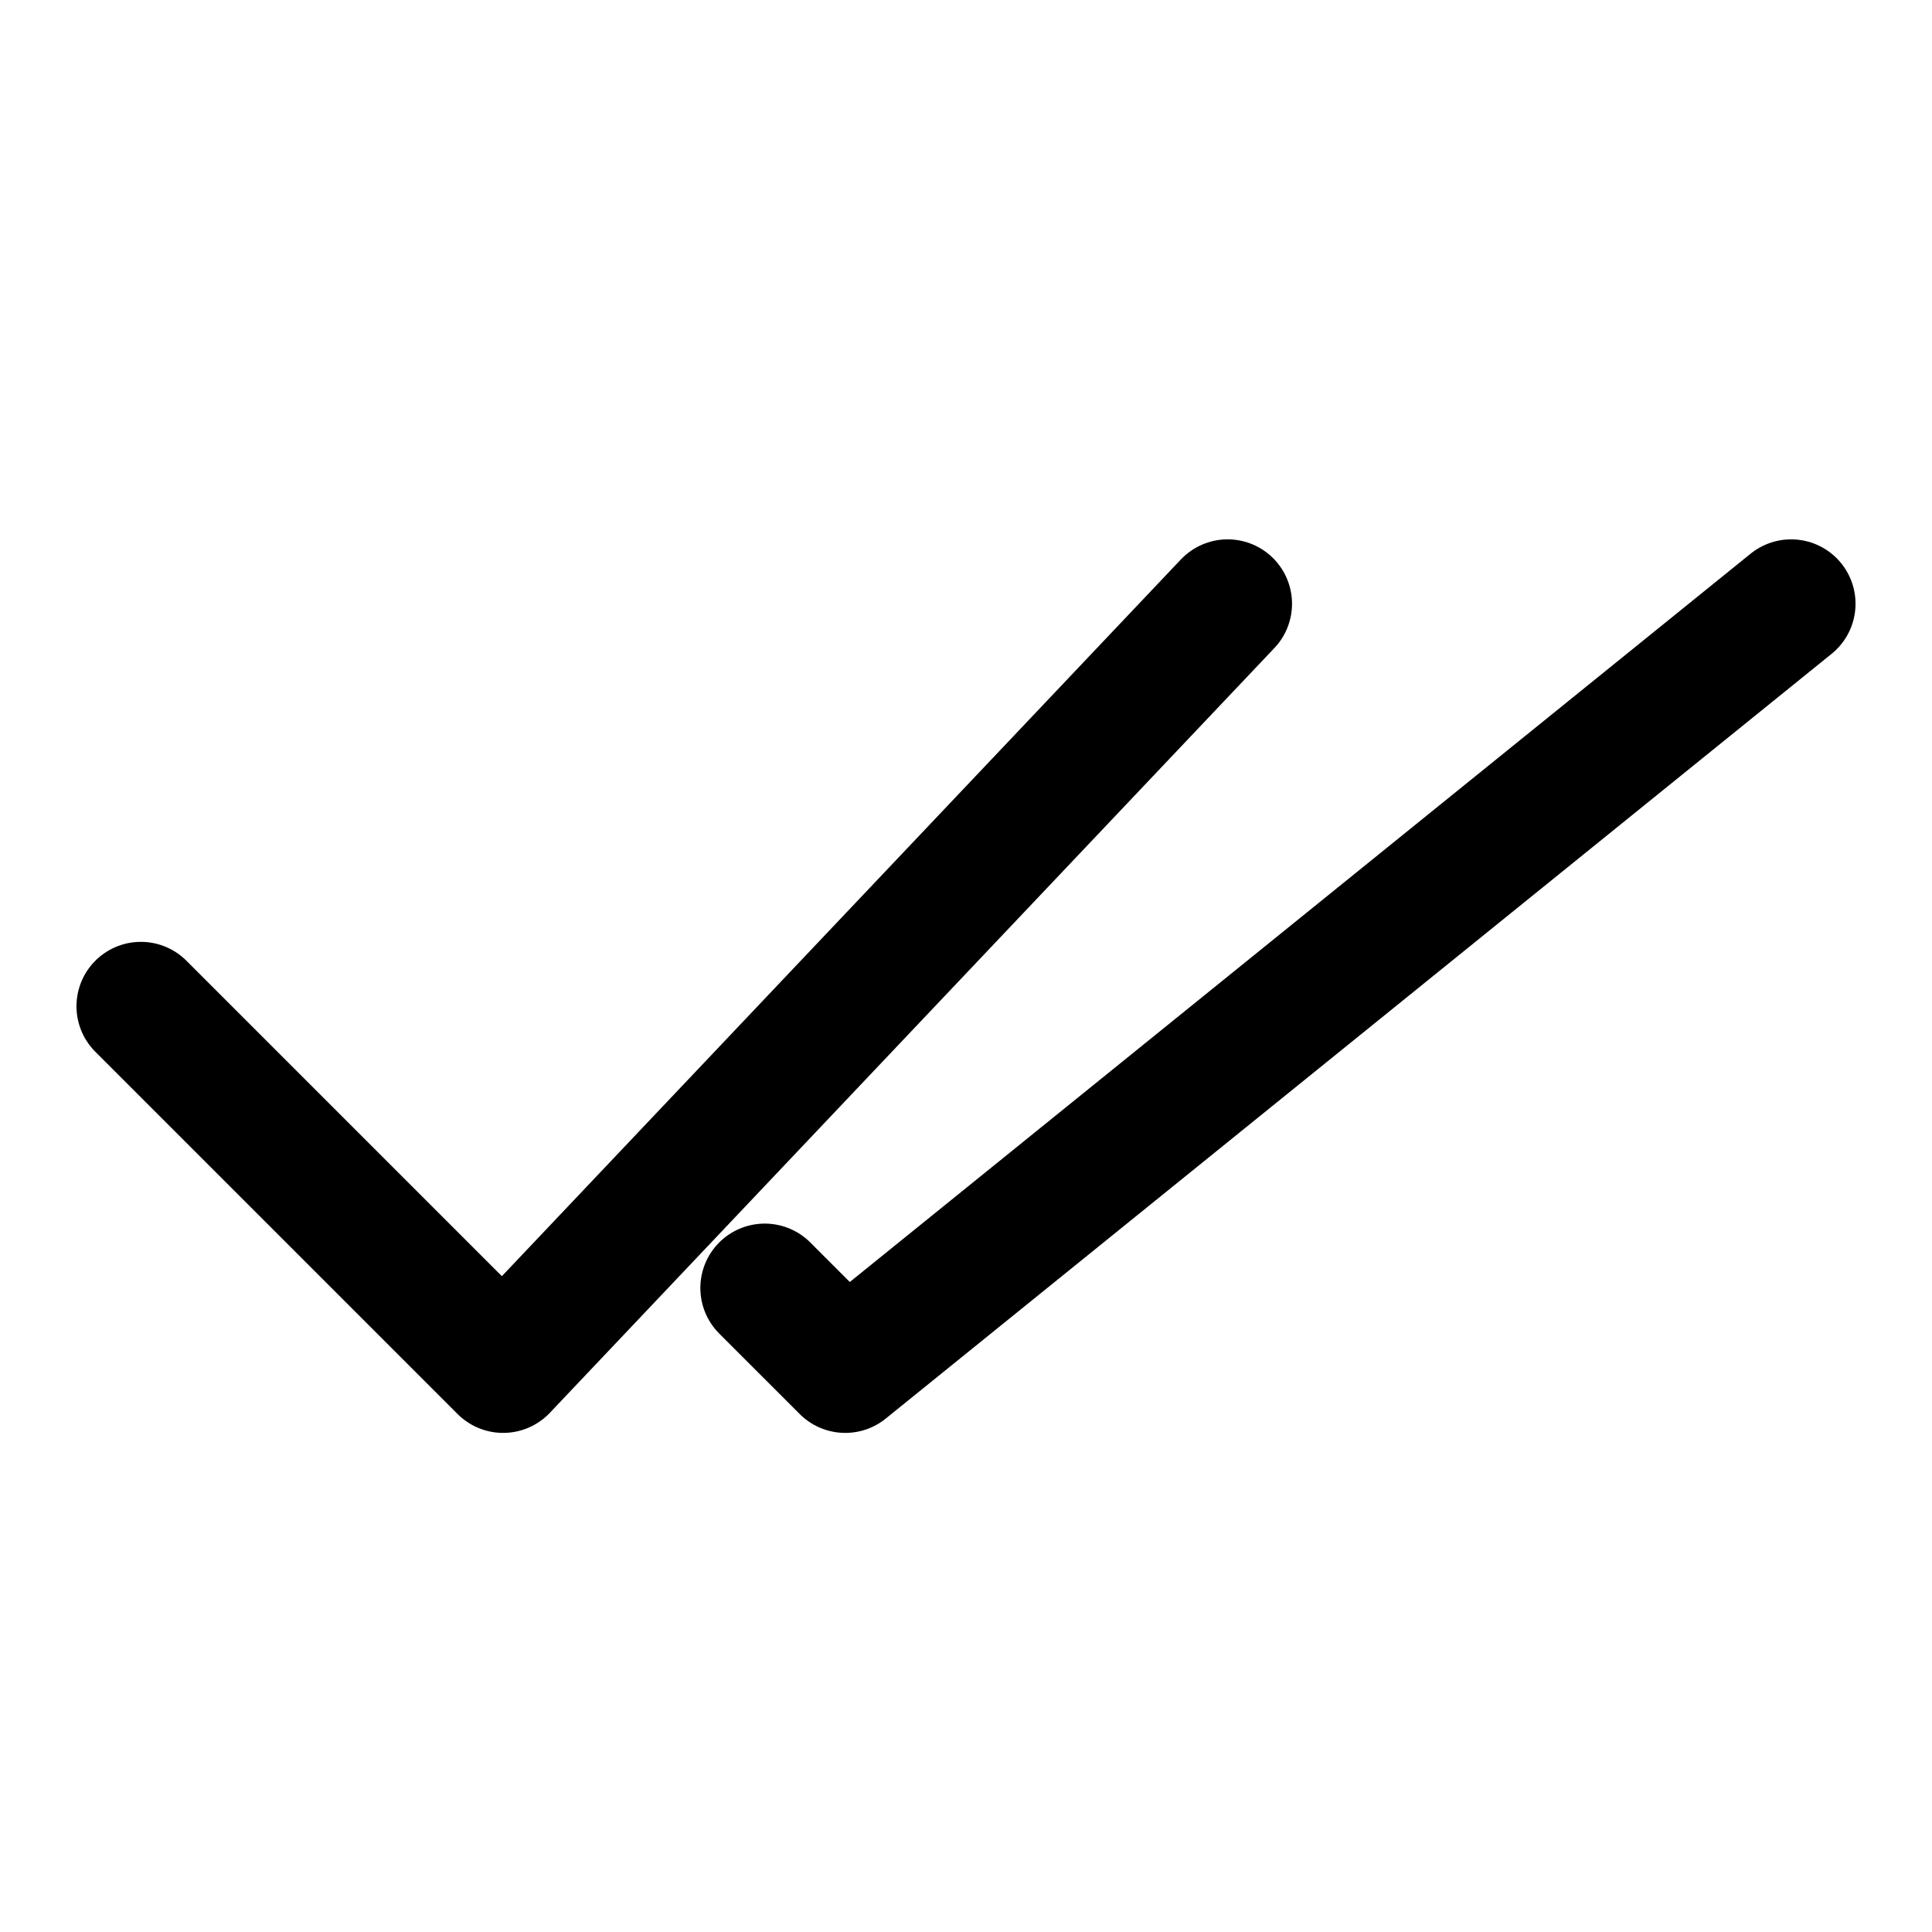
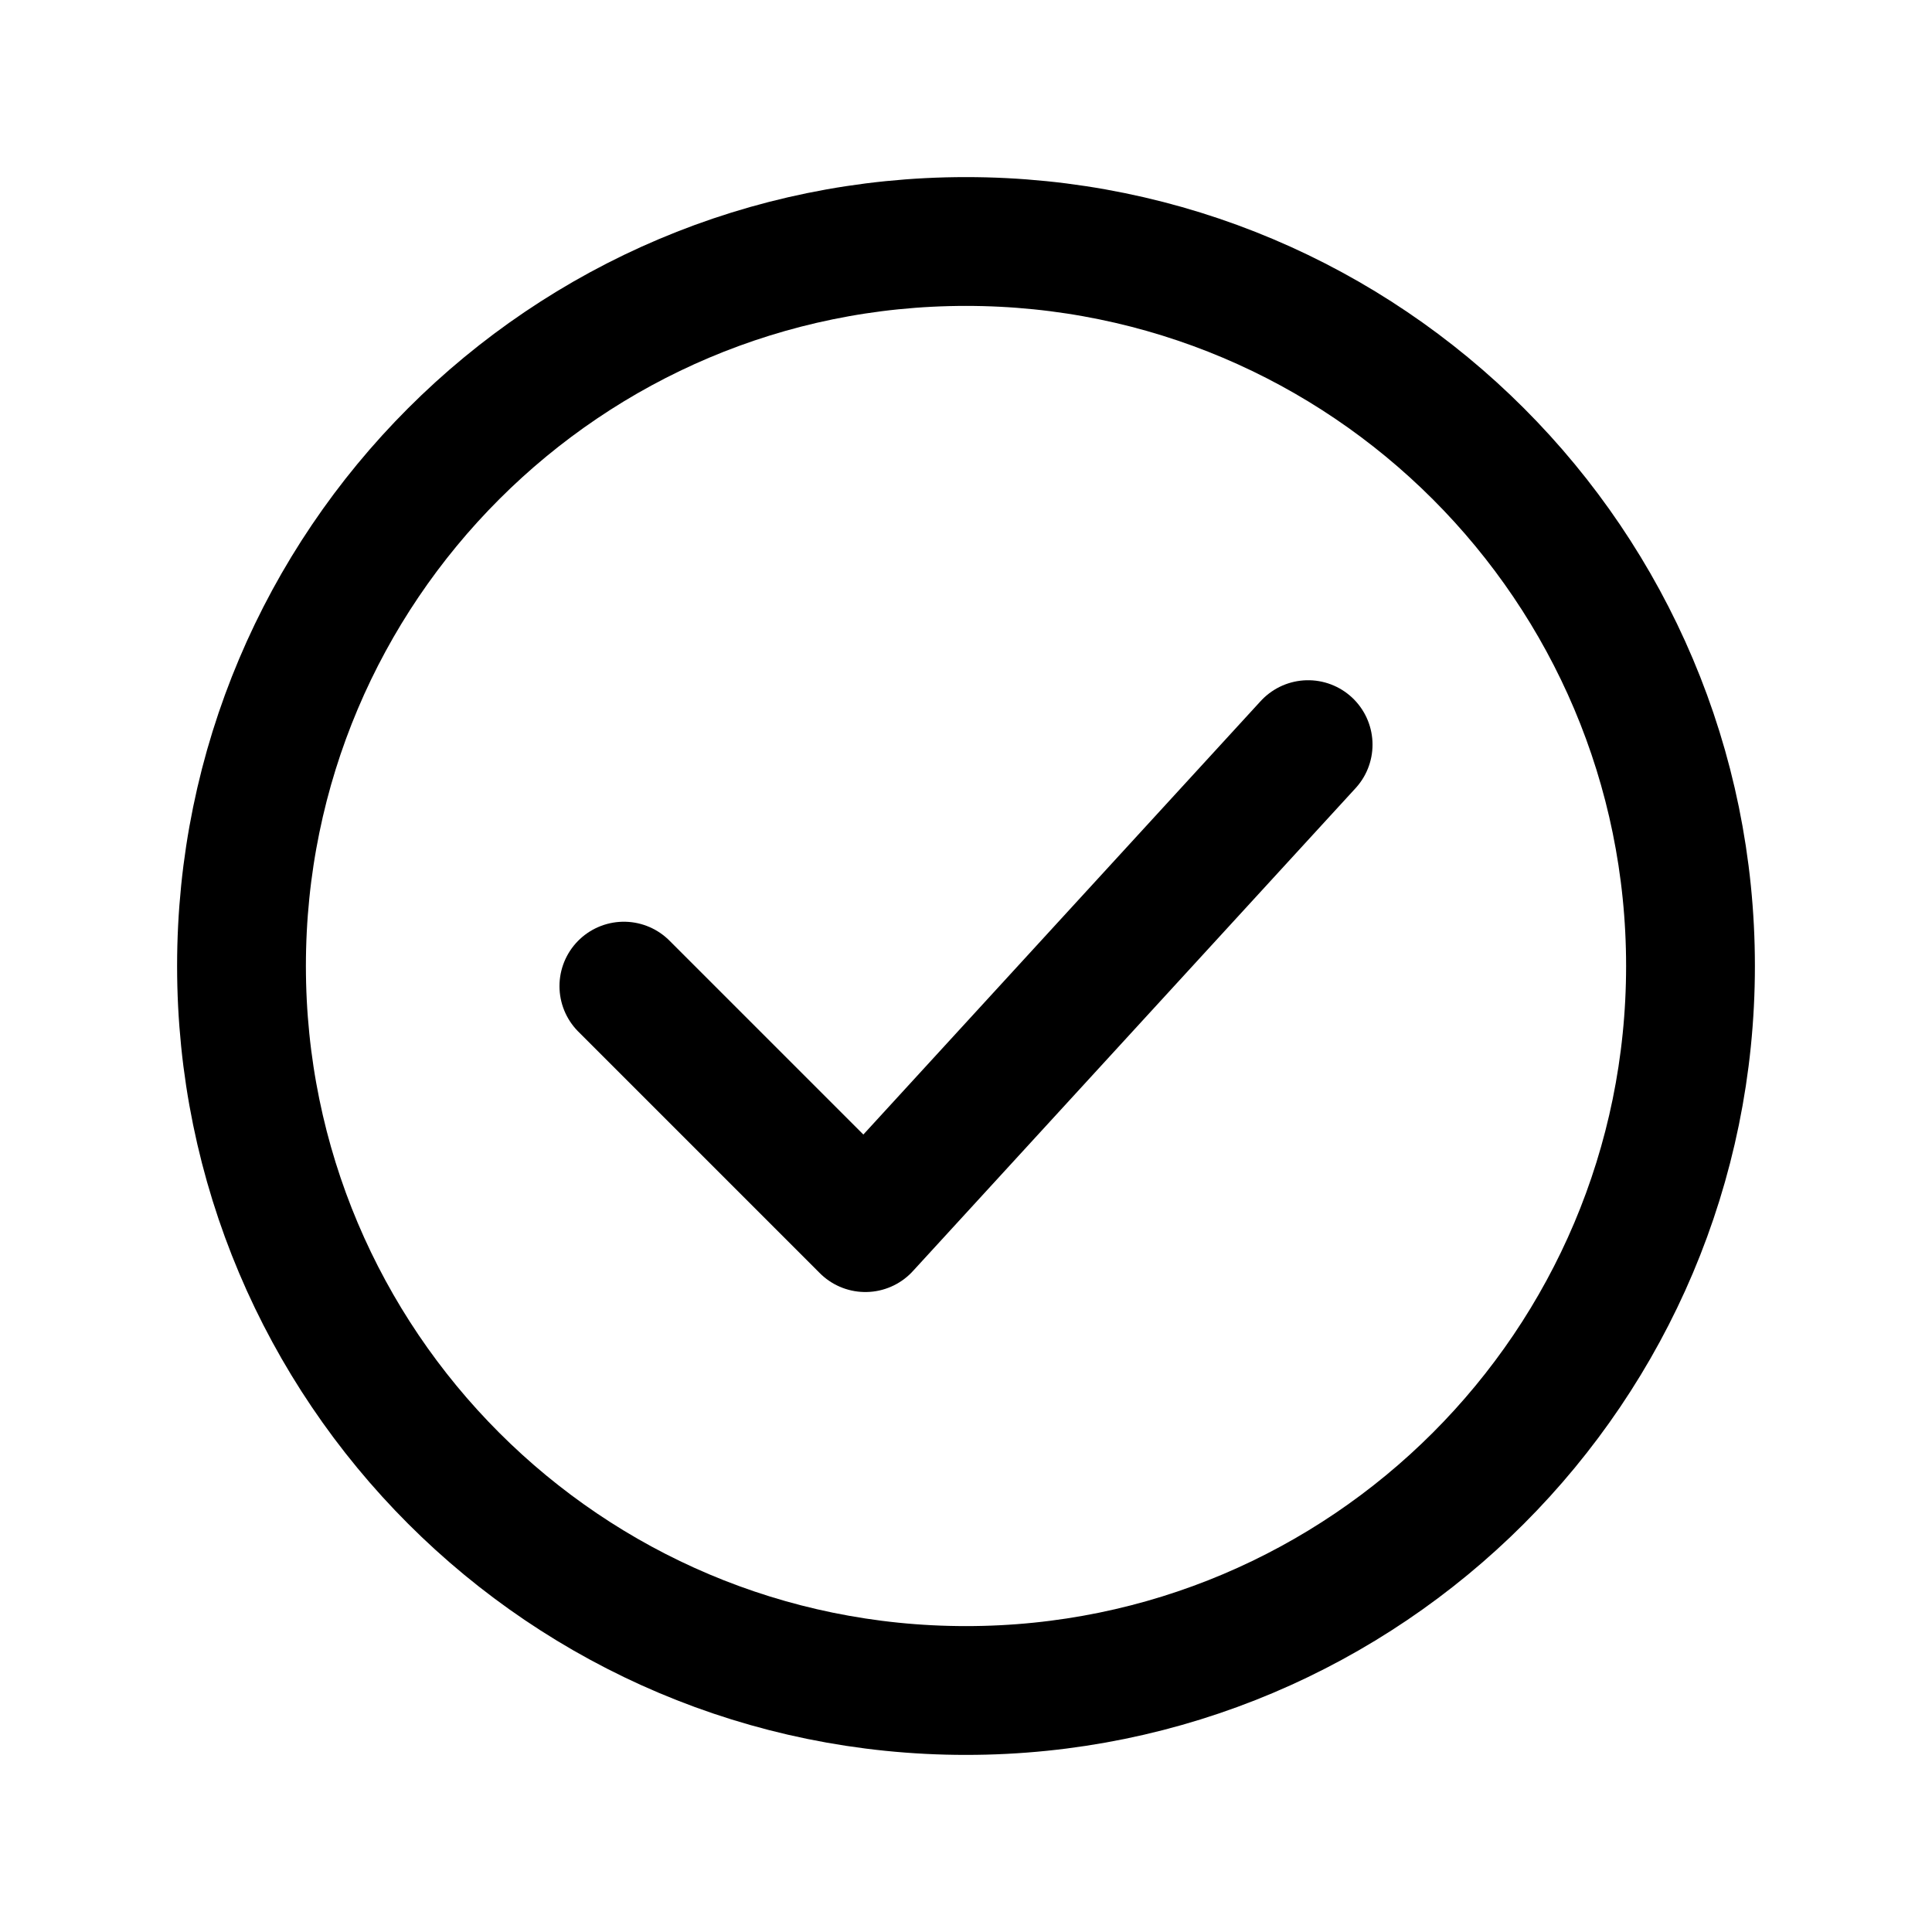
<svg xmlns="http://www.w3.org/2000/svg" width="1792" height="1792" viewBox="0 0 48 48">
  <g fill="none" stroke="#000" stroke-width="3.2" stroke-linecap="round" stroke-linejoin="round">
-     <path d="M3.5 25l9 9 18-19" />
-     <path d="M19 32l2 2 23.5-19" />
+     <circle cx="24" cy="24" r="18" />
+     <path d="M15.5 24.5l6 6 11-12" />
  </g>
</svg>
